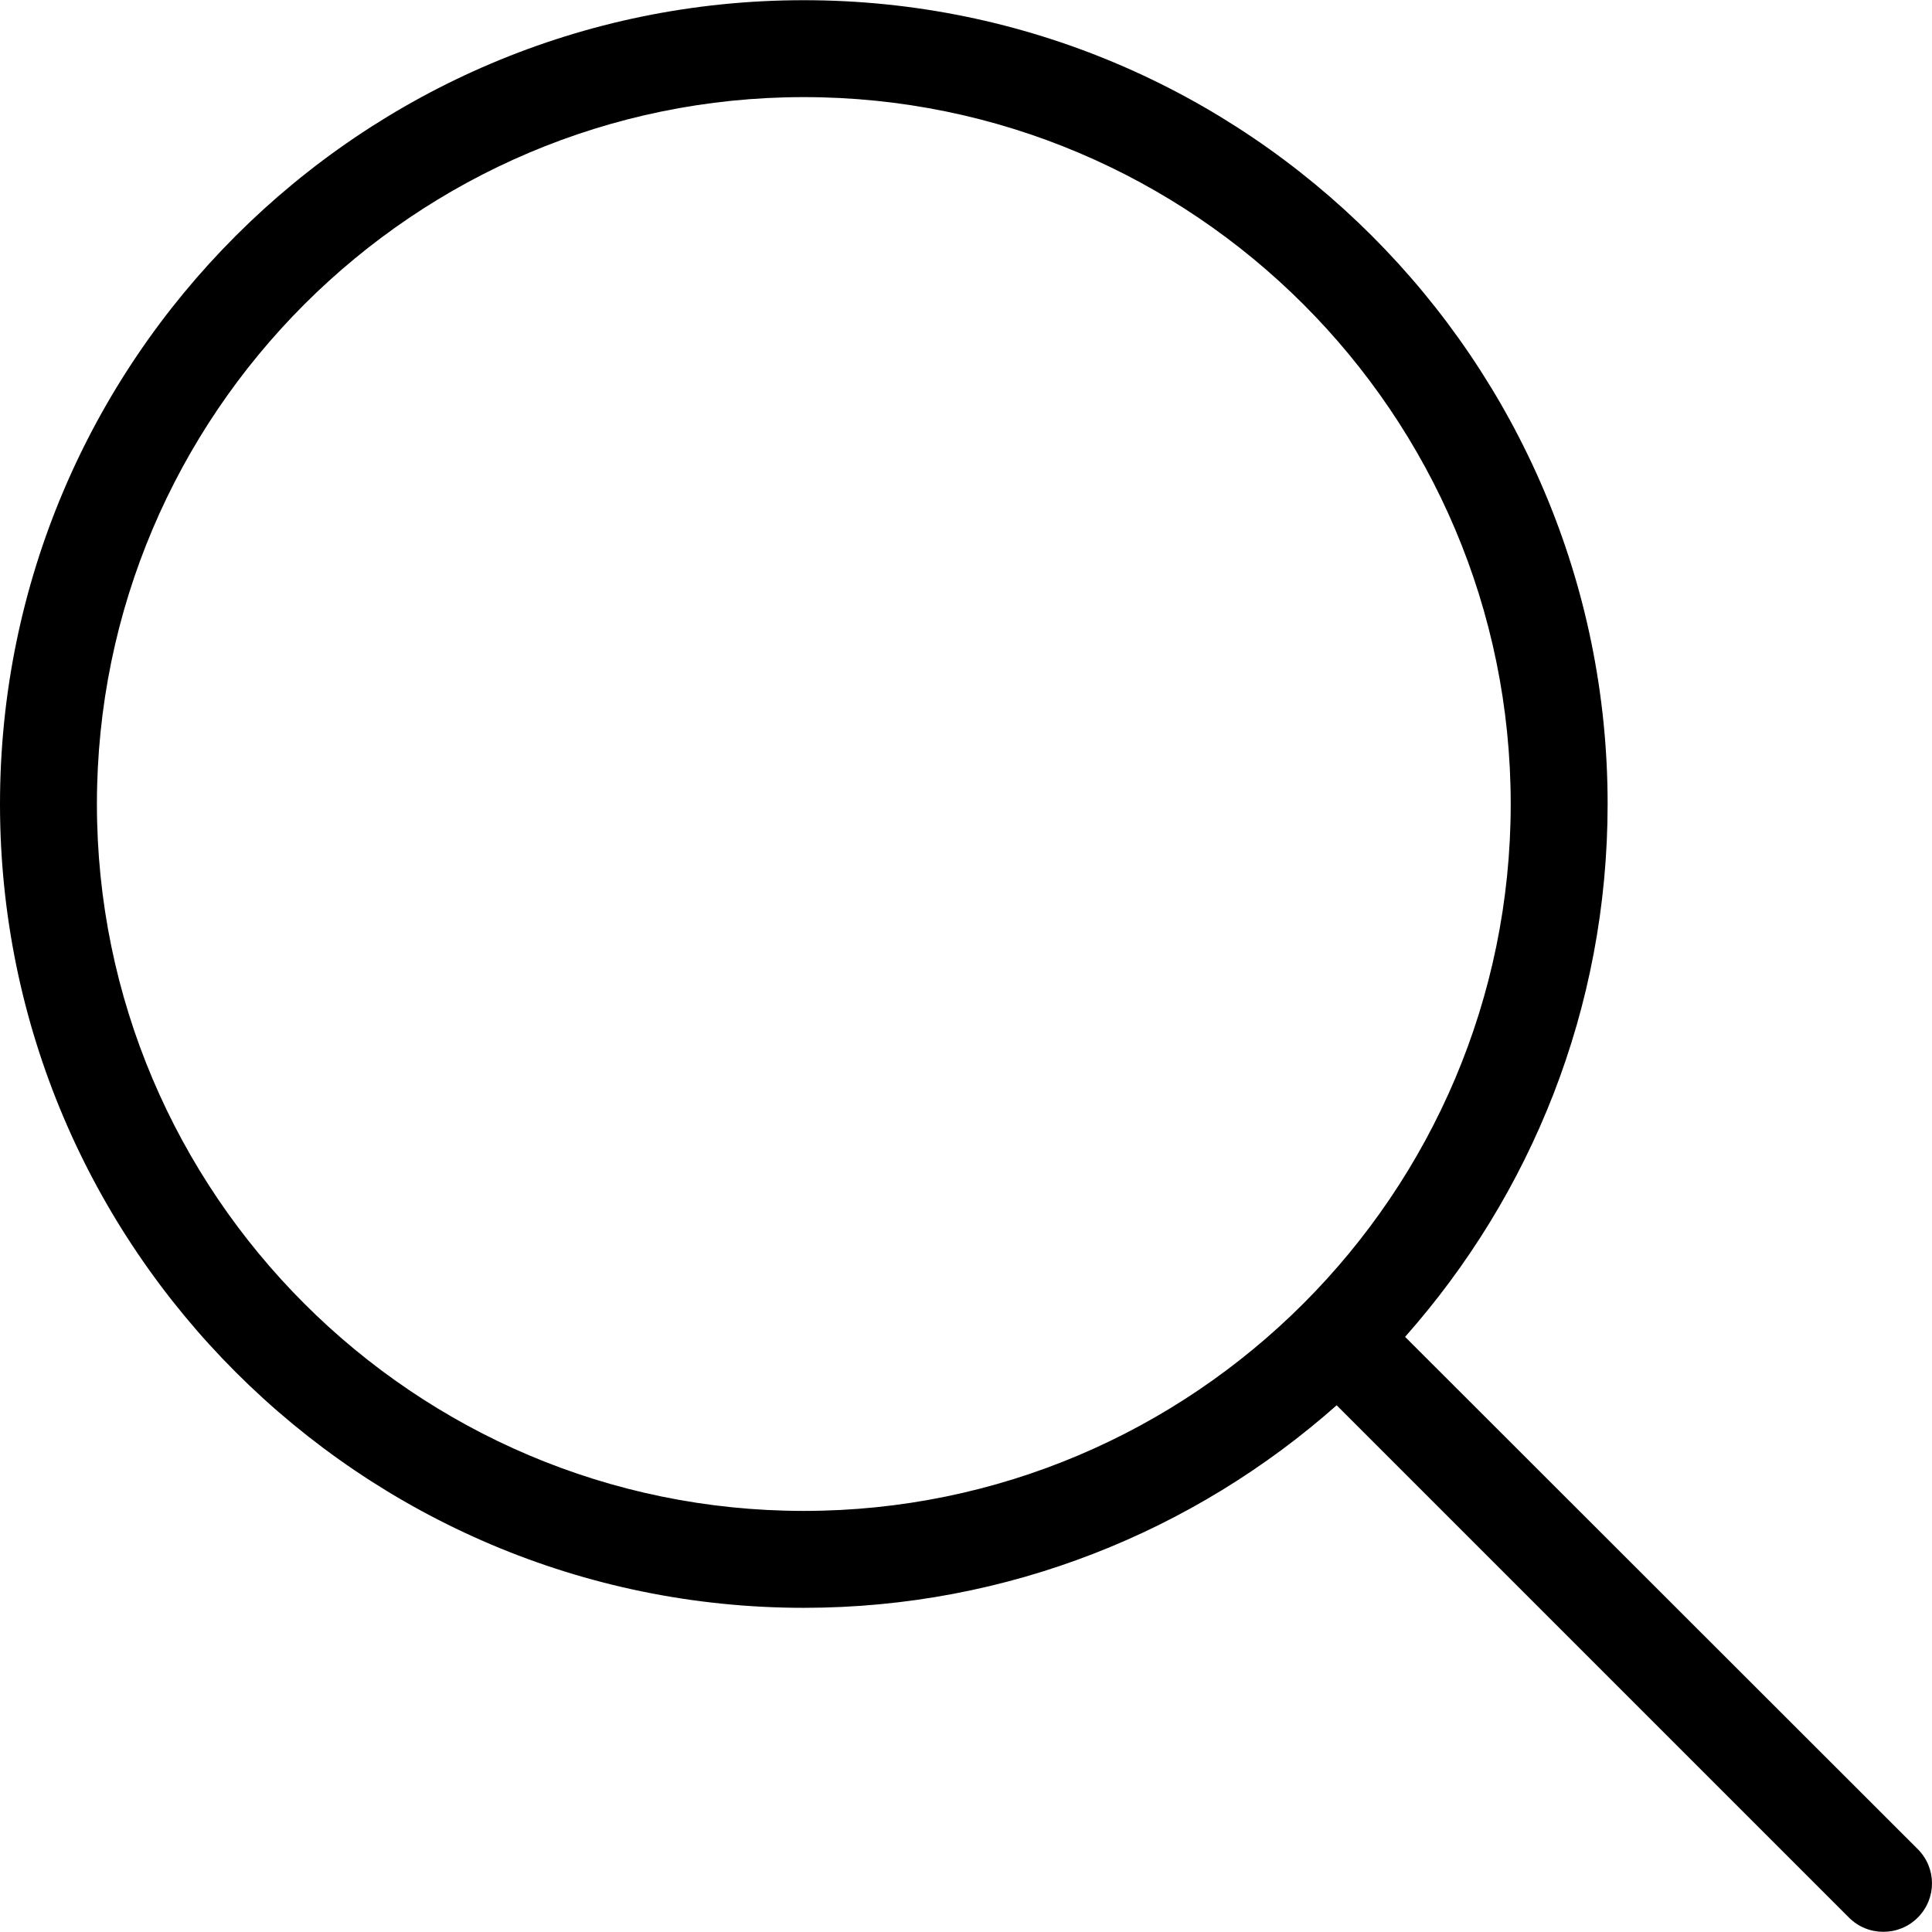
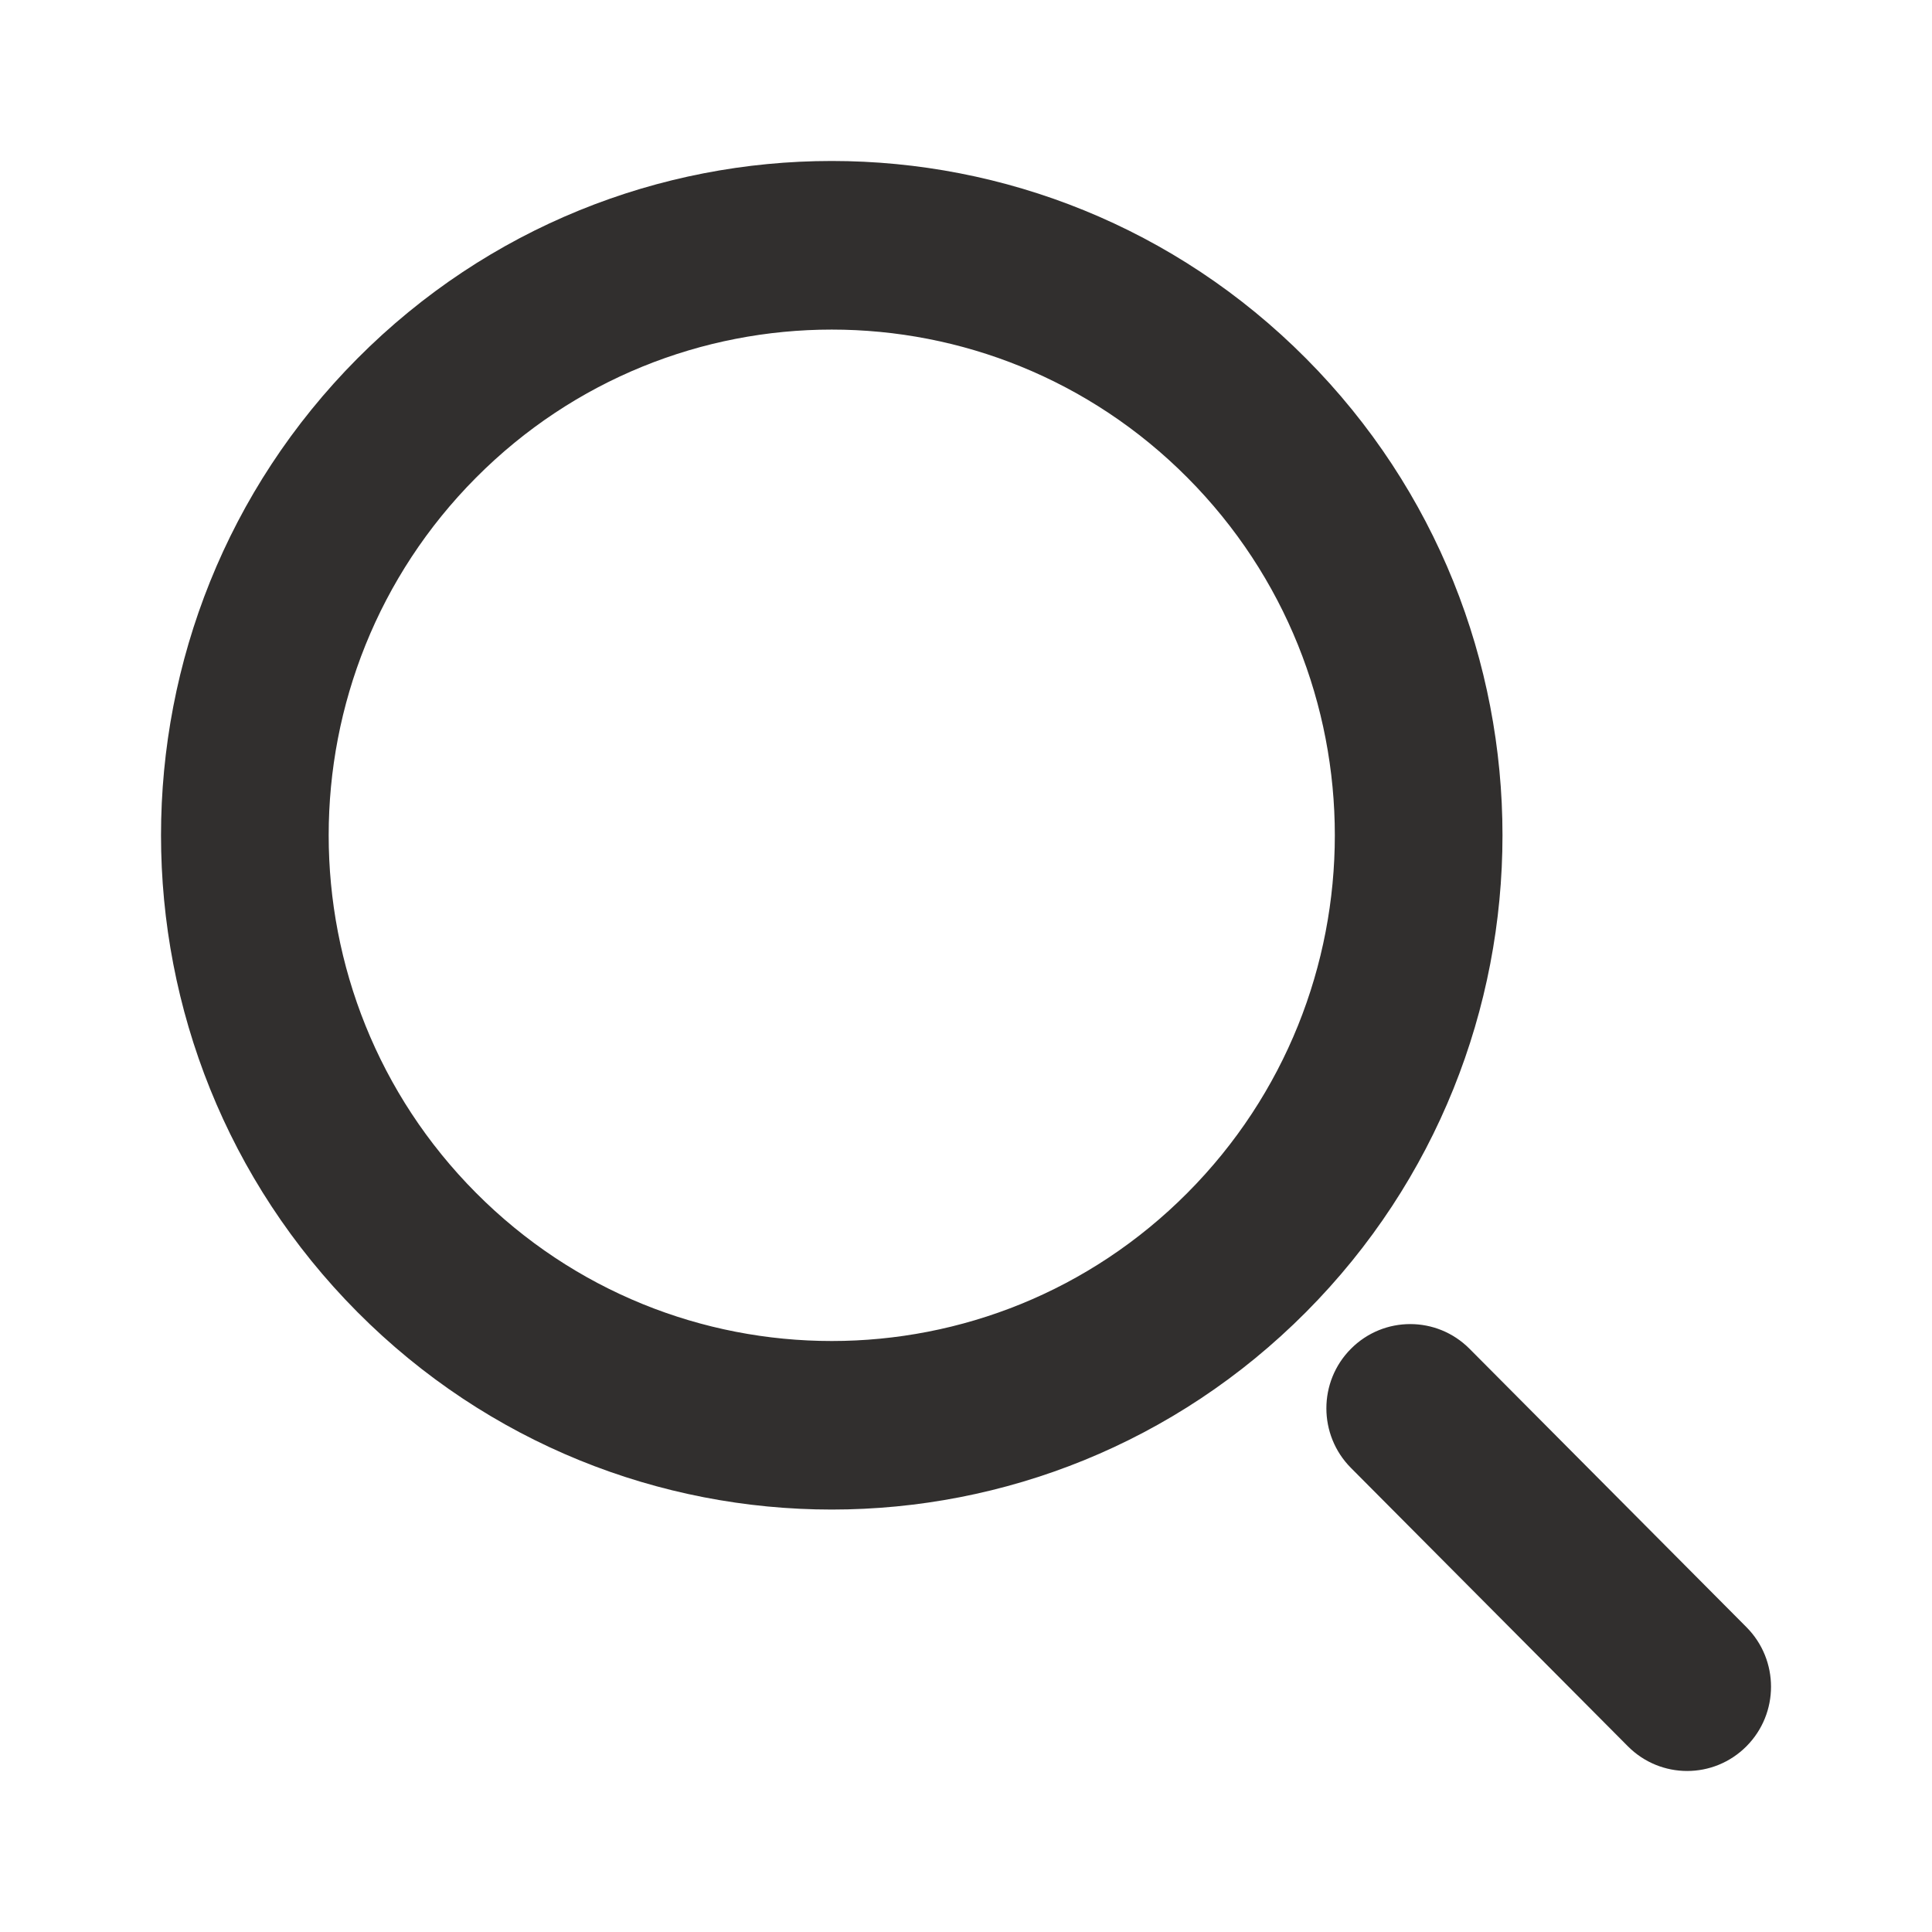
- <svg xmlns="http://www.w3.org/2000/svg" fill="#000000" height="800px" width="800px" version="1.1" id="Capa_1" viewBox="0 0 488.4 488.4" xml:space="preserve">
-   <g>
-     <g>
-       <path d="M0,203.25c0,112.1,91.2,203.2,203.2,203.2c51.6,0,98.8-19.4,134.7-51.2l129.5,129.5c2.4,2.4,5.5,3.6,8.7,3.6    s6.3-1.2,8.7-3.6c4.8-4.8,4.8-12.5,0-17.3l-129.6-129.5c31.8-35.9,51.2-83,51.2-134.7c0-112.1-91.2-203.2-203.2-203.2    S0,91.15,0,203.25z M381.9,203.25c0,98.5-80.2,178.7-178.7,178.7s-178.7-80.2-178.7-178.7s80.2-178.7,178.7-178.7    S381.9,104.65,381.9,203.25z" />
-     </g>
-   </g>
+ <svg xmlns="http://www.w3.org/2000/svg" width="24" height="24" viewBox="0 0 24 24" fill="none">
+   <path className="fillable" fill-rule="evenodd" clip-rule="evenodd" d="M14.751 5.934C17.192 8.387 17.192 12.365 14.751 14.818C12.311 17.272 8.354 17.272 5.913 14.818C3.473 12.365 3.473 8.387 5.913 5.934C8.354 3.481 12.311 3.481 14.751 5.934ZM16.224 4.453C19.478 7.724 19.478 13.028 16.224 16.299C12.97 19.57 7.694 19.57 4.44 16.299C1.187 13.028 1.187 7.724 4.44 4.453C7.694 1.182 12.97 1.182 16.224 4.453ZM16.782 16.755C16.375 17.163 16.375 17.826 16.782 18.235L20.222 21.693C20.629 22.102 21.288 22.102 21.695 21.693C22.102 21.284 22.102 20.622 21.695 20.213L18.255 16.755C17.848 16.346 17.189 16.346 16.782 16.755Z" fill="#312F2E" />
</svg>
